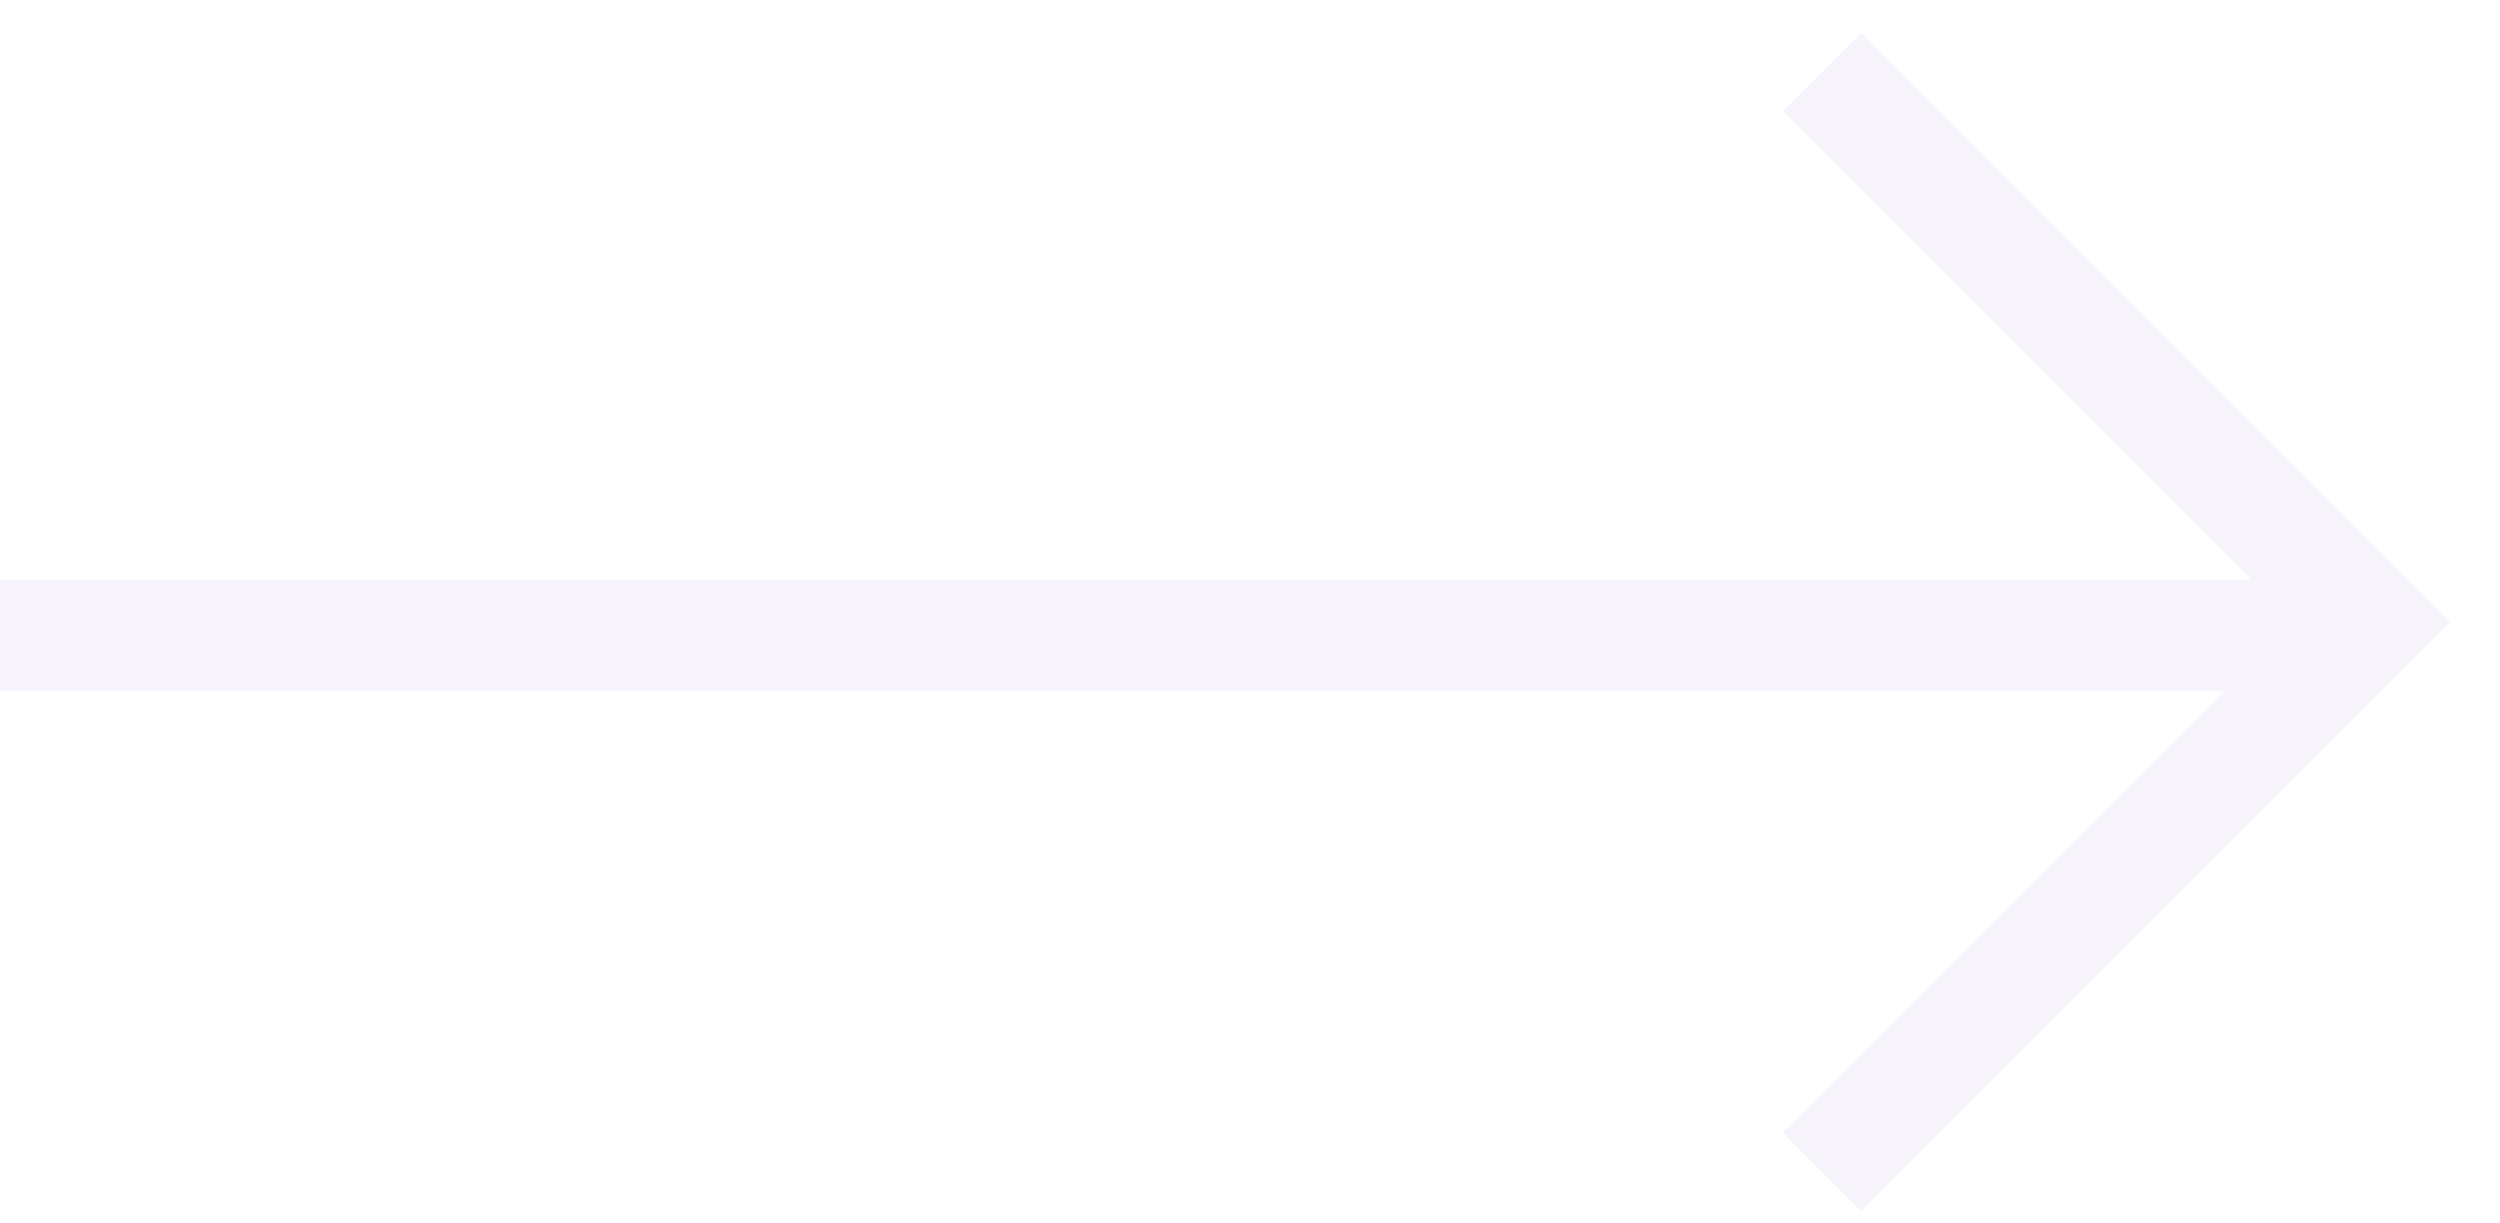
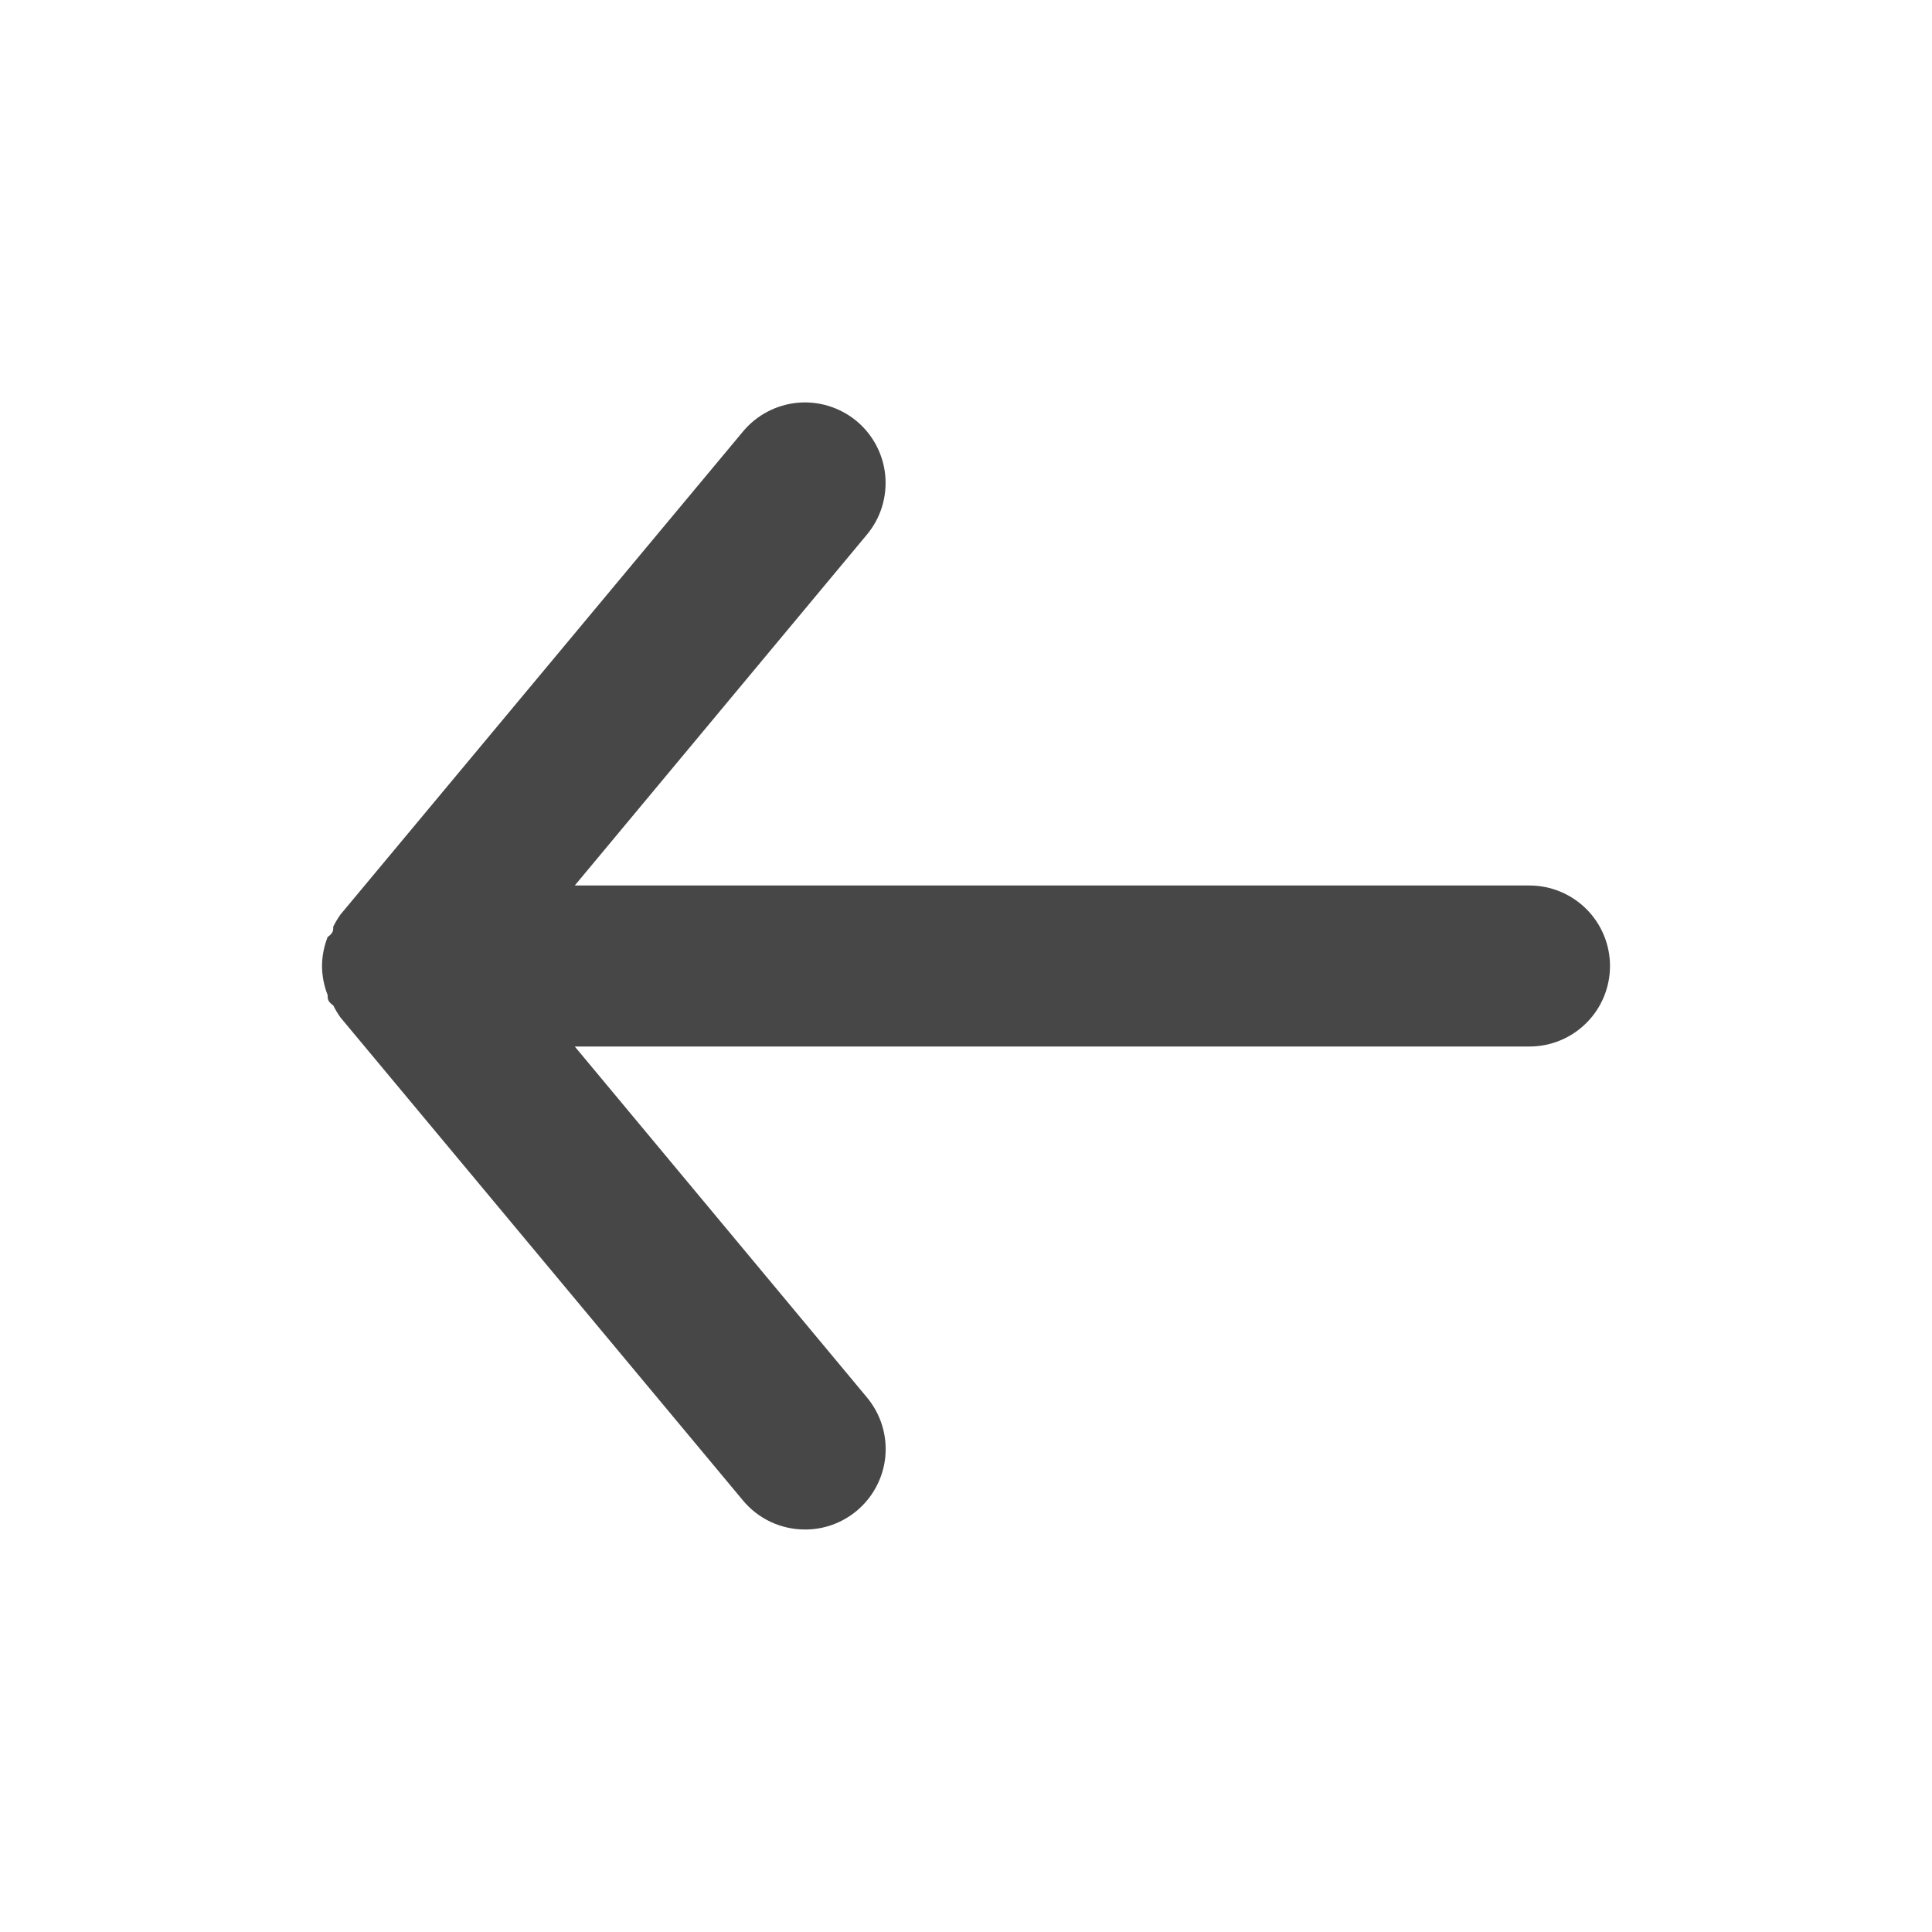
- <svg xmlns="http://www.w3.org/2000/svg" width="45" height="22" viewBox="0 0 45 22" fill="none">
-   <path d="M33.502 2L42.694 11.192L33.502 20.385" stroke="#F7F5FB" stroke-width="2" stroke-linecap="square" />
-   <path d="M41 11.442H1" stroke="#F7F5FB" stroke-width="2" stroke-linecap="square" />
+ <svg xmlns="http://www.w3.org/2000/svg" width="24" height="24" viewBox="0 0 24 24" fill="none">
+   <path d="M19 11H7.14L10.77 6.64C10.94 6.436 11.021 6.173 10.997 5.908C10.973 5.644 10.844 5.4 10.64 5.23C10.436 5.061 10.172 4.979 9.908 5.003C9.644 5.028 9.4 5.156 9.23 5.36L4.23 11.36C4.196 11.408 4.166 11.458 4.14 11.51C4.14 11.56 4.14 11.59 4.07 11.64C4.025 11.755 4.001 11.877 4 12C4.001 12.124 4.025 12.246 4.07 12.36C4.07 12.41 4.07 12.44 4.14 12.49C4.166 12.542 4.196 12.593 4.23 12.64L9.23 18.64C9.324 18.753 9.442 18.844 9.575 18.906C9.708 18.968 9.853 19 10 19C10.234 19.001 10.46 18.919 10.64 18.77C10.741 18.686 10.825 18.583 10.886 18.467C10.948 18.351 10.986 18.223 10.998 18.092C11.01 17.961 10.996 17.829 10.957 17.704C10.918 17.578 10.854 17.461 10.77 17.36L7.14 13H19C19.265 13 19.52 12.895 19.707 12.707C19.895 12.52 20 12.265 20 12C20 11.735 19.895 11.481 19.707 11.293C19.52 11.106 19.265 11 19 11Z" fill="#474747" />
</svg>
